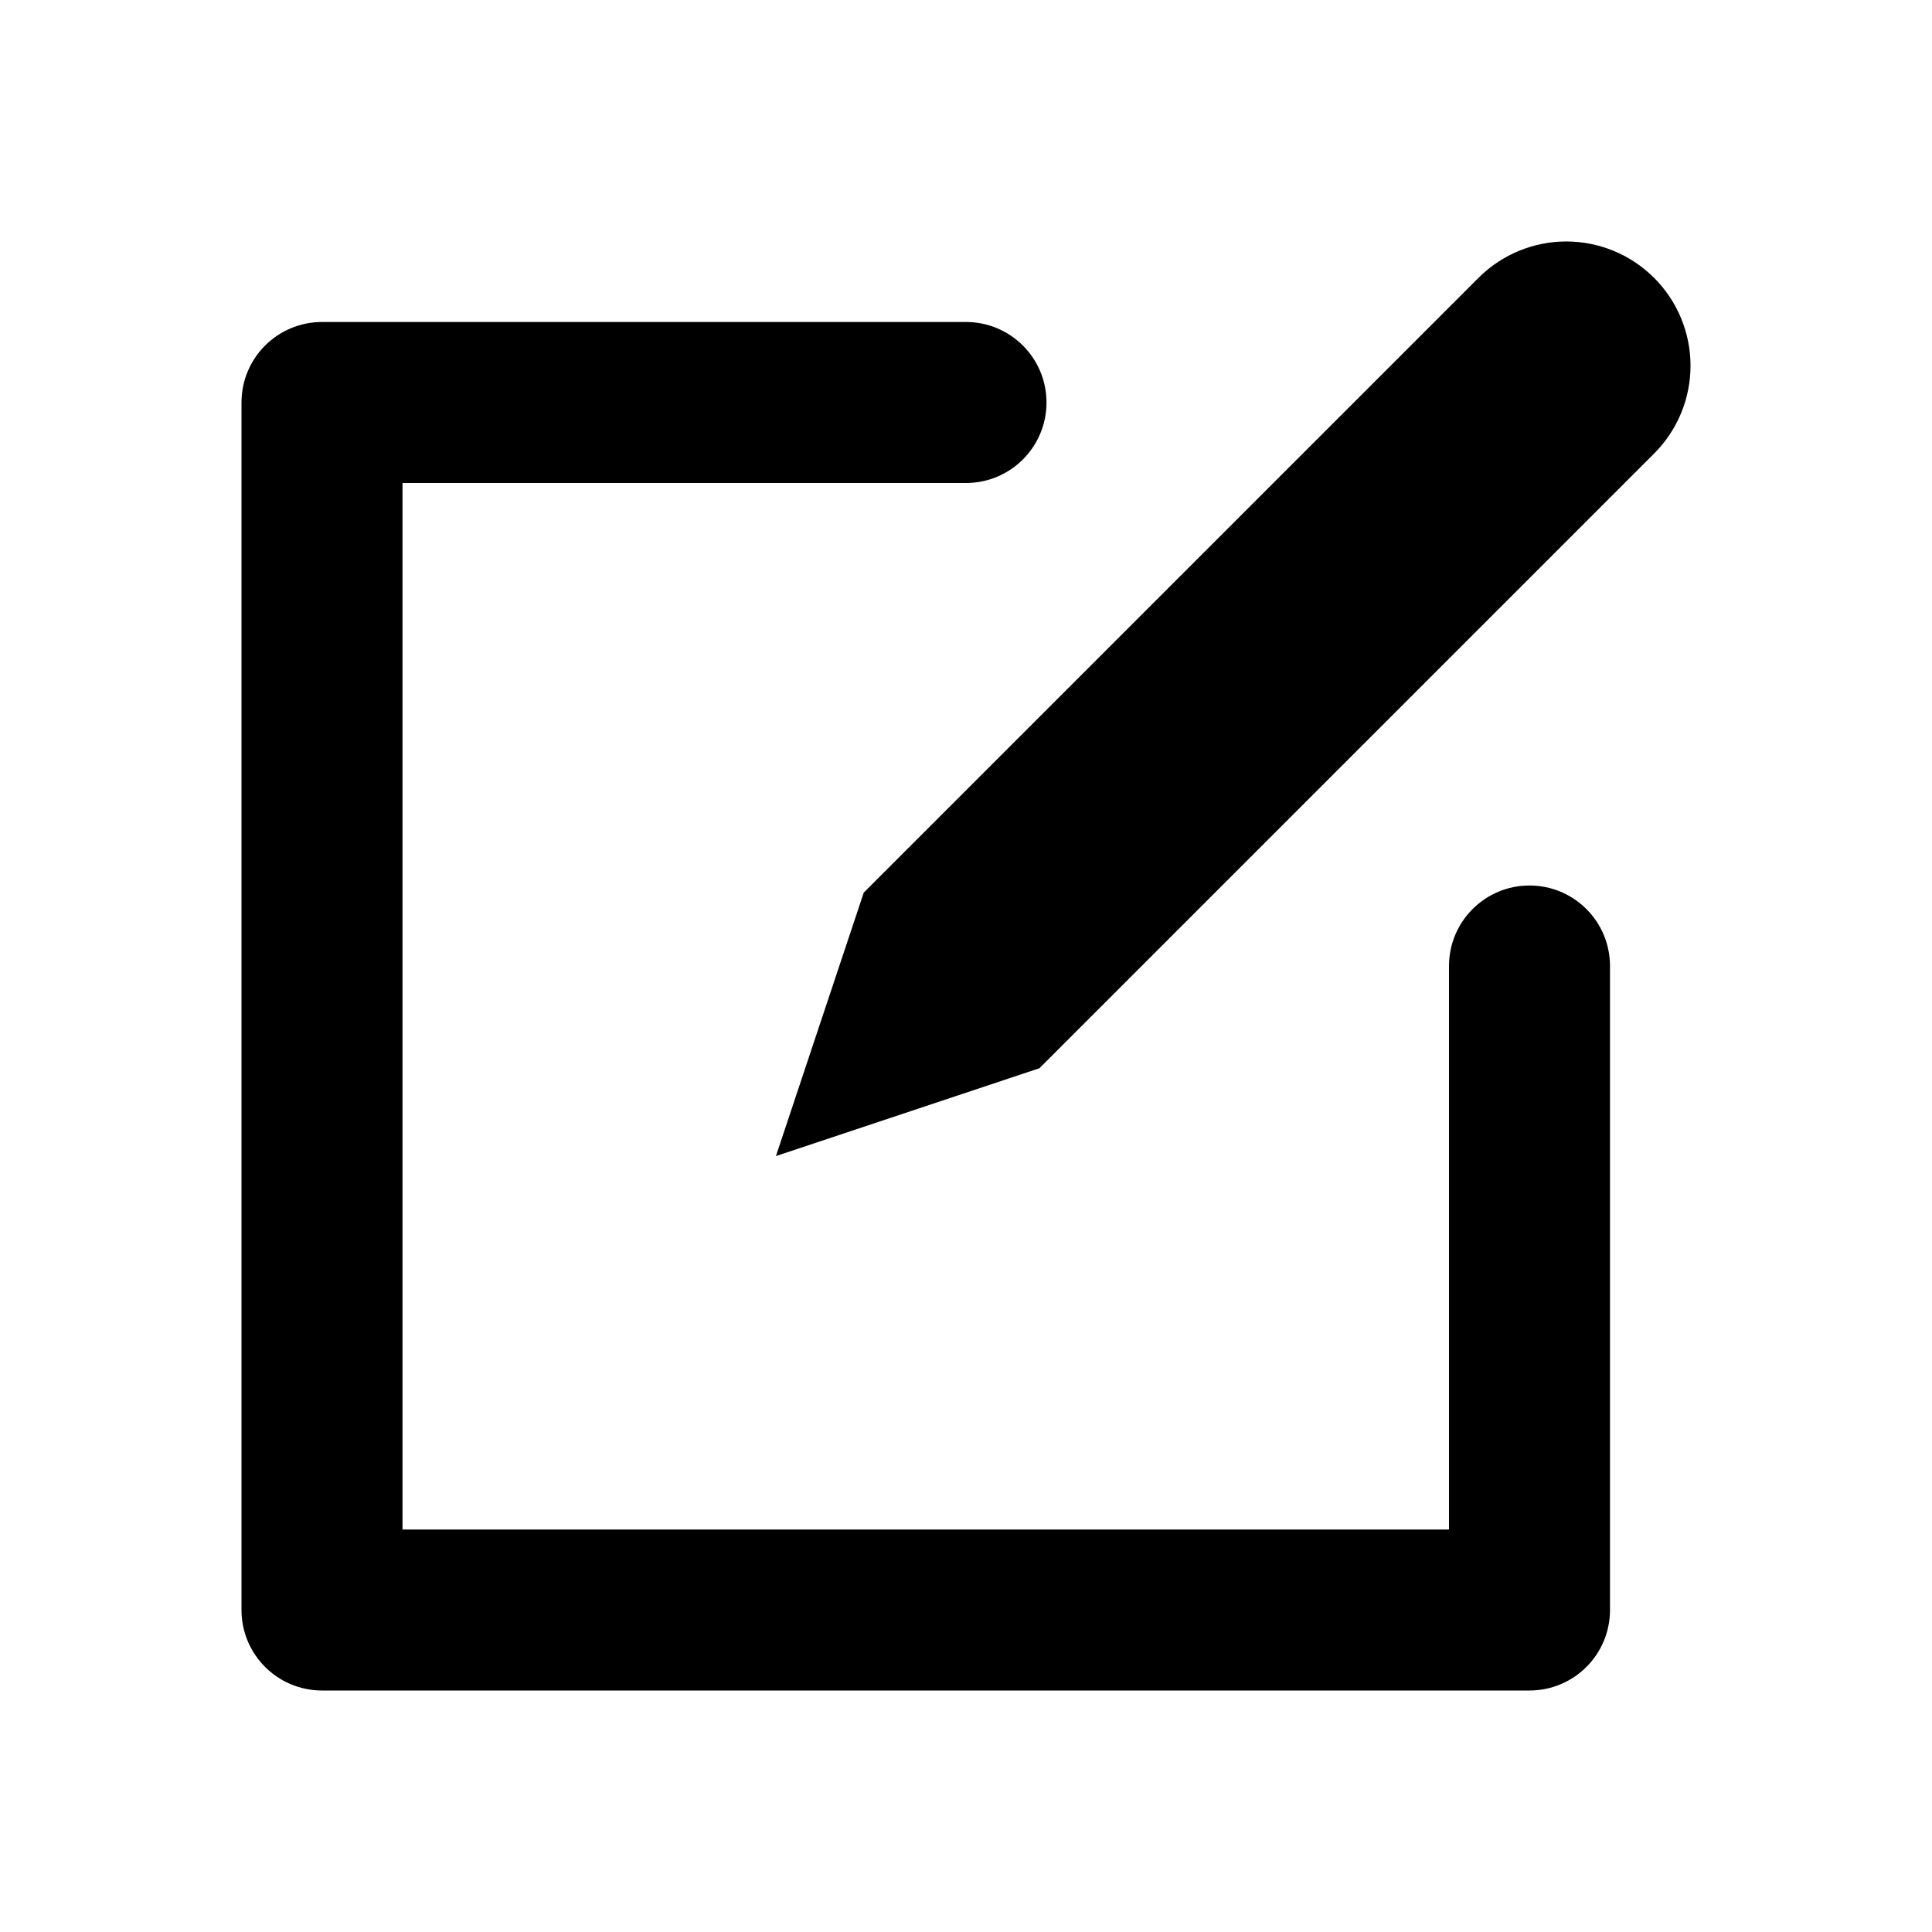
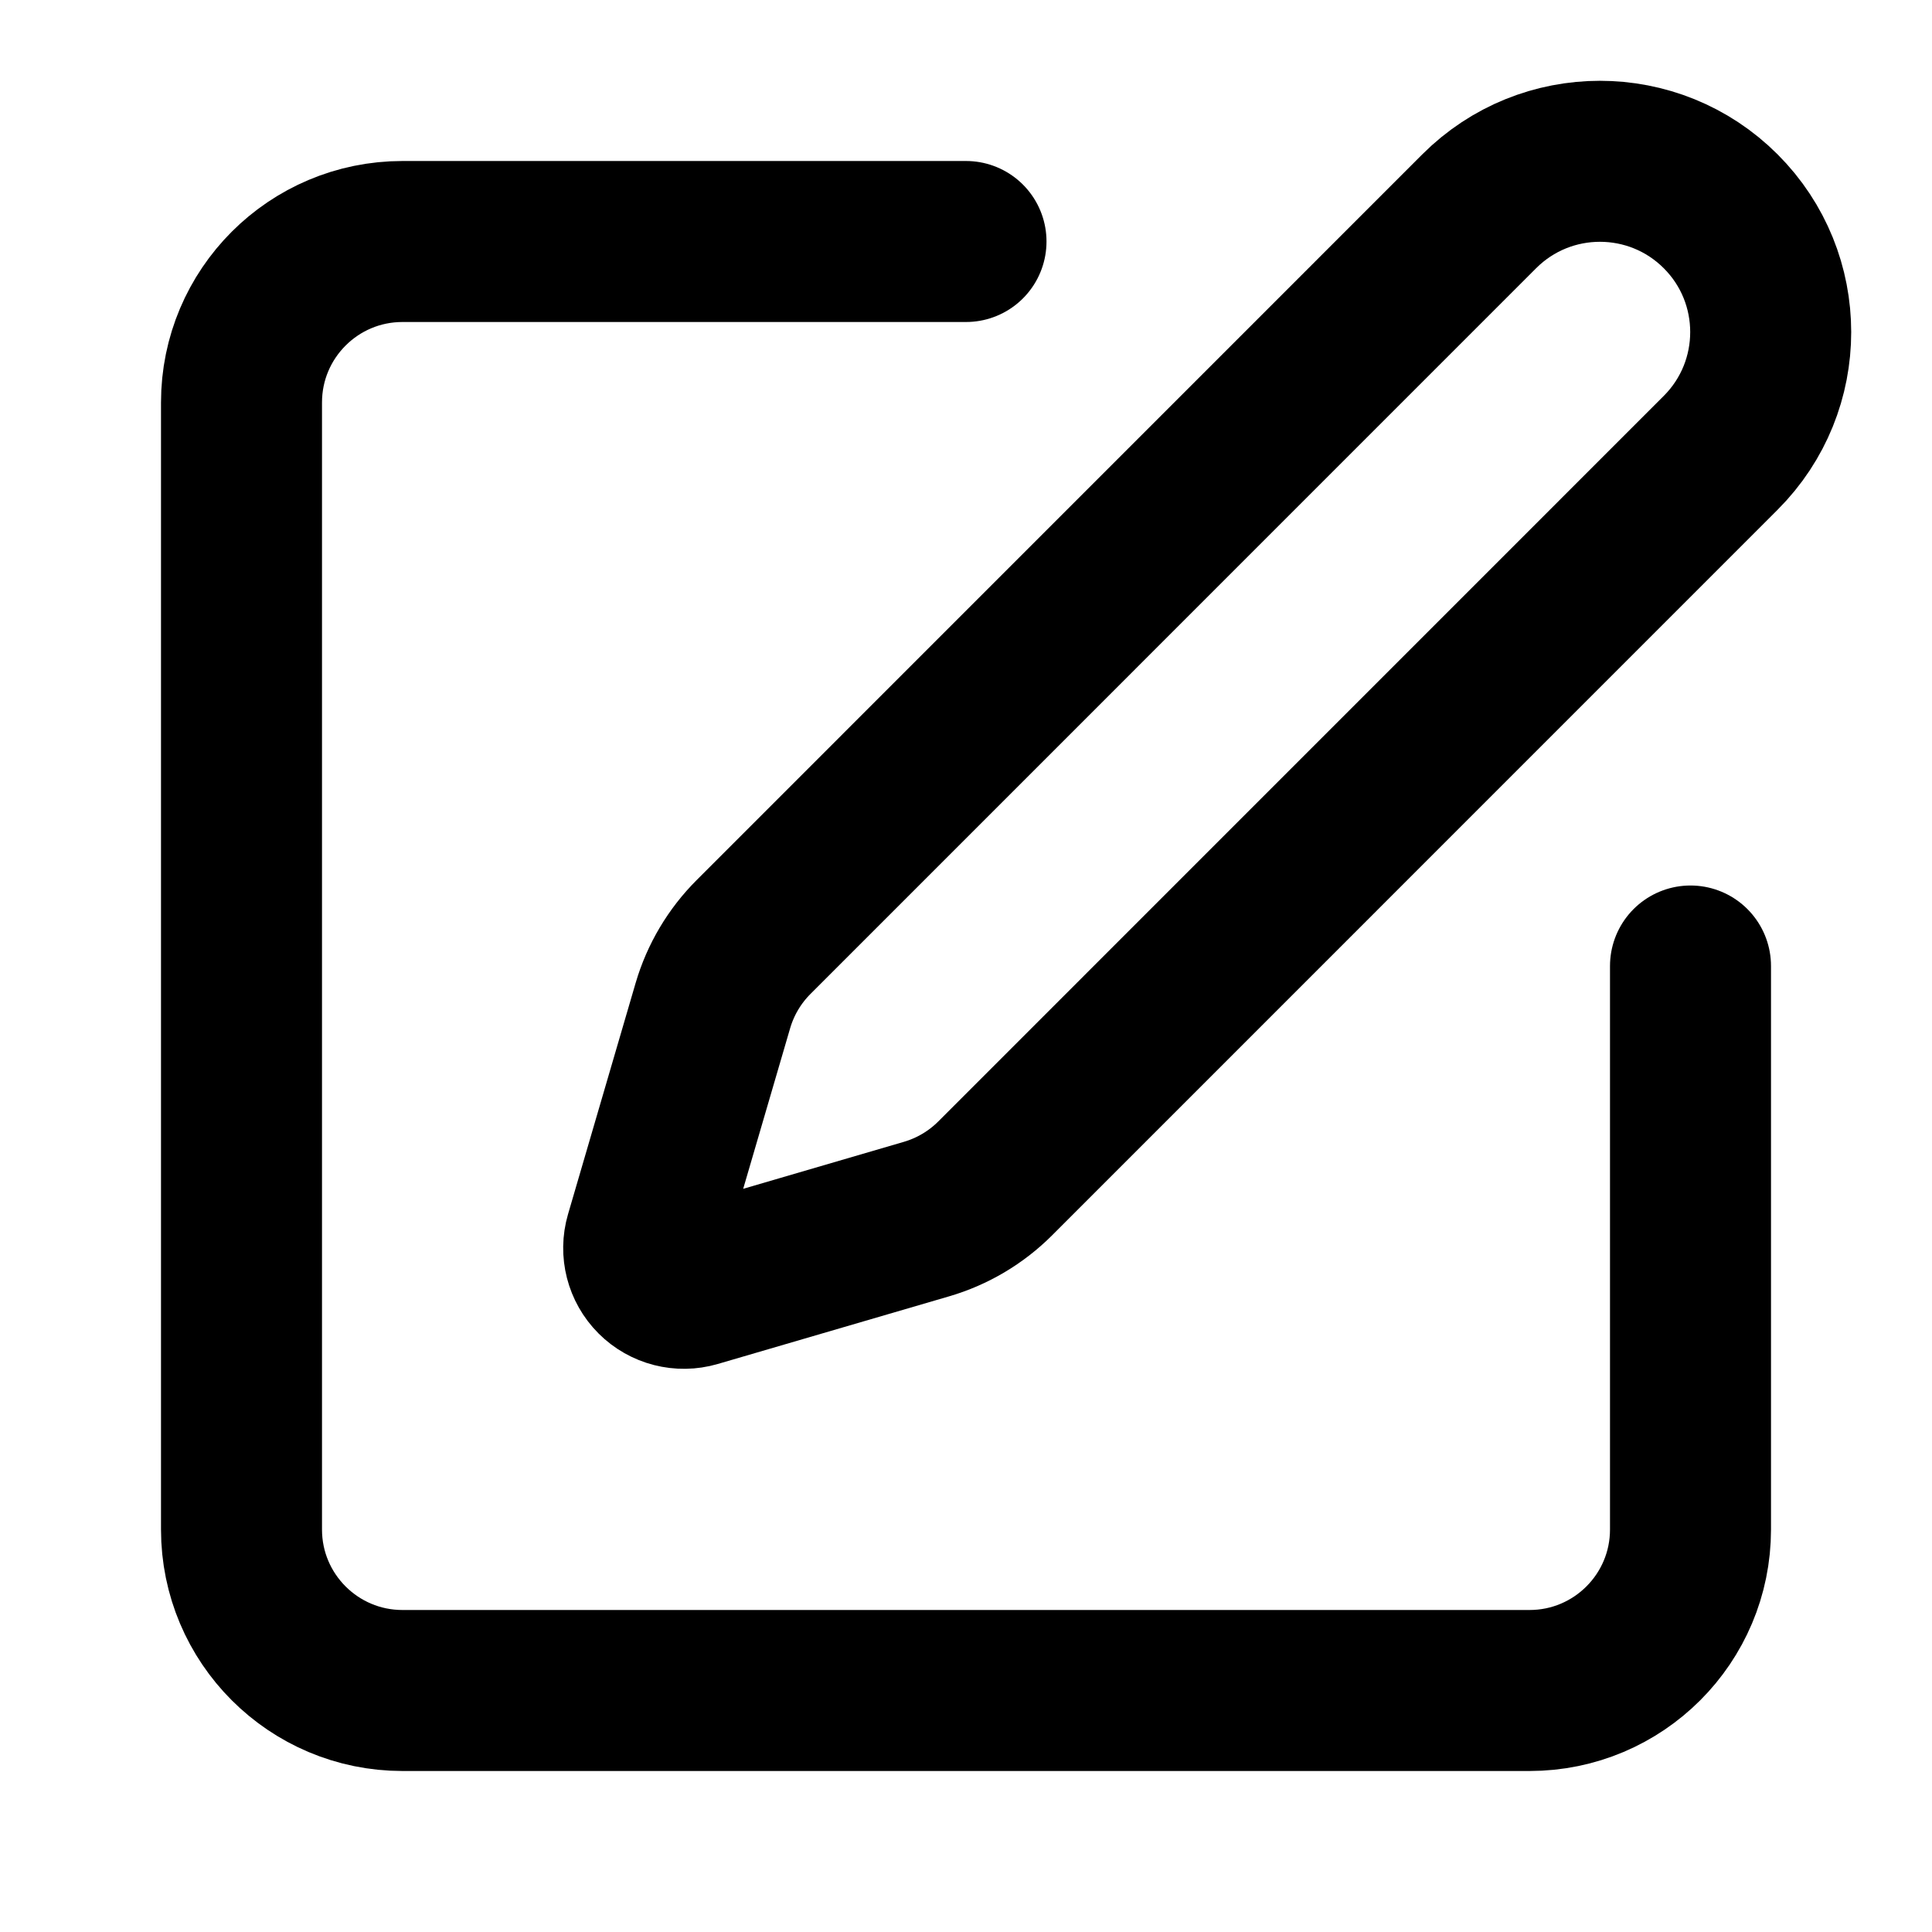
- <svg xmlns="http://www.w3.org/2000/svg" fill="currentColor" viewBox="0 0 24 24">
-   <g id="SVGRepo_bgCarrier" stroke-width="0" />
-   <g id="SVGRepo_tracerCarrier" stroke-linecap="round" stroke-linejoin="round" />
-   <g id="SVGRepo_iconCarrier">
-     <path d="M20.548,3.452a1.542,1.542,0,0,1,0,2.182L12.912,13.27,9.639,14.361l1.091-3.273,7.636-7.636A1.542,1.542,0,0,1,20.548,3.452ZM4,21H19a1,1,0,0,0,1-1V12a1,1,0,0,0-2,0v7H5V6h7a1,1,0,0,0,0-2H4A1,1,0,0,0,3,5V20A1,1,0,0,0,4,21Z" />
-   </g>
+ <svg xmlns="http://www.w3.org/2000/svg" viewBox="0 0 24 24" fill="none" stroke="currentColor" stroke-width="2" stroke-linecap="round" stroke-linejoin="round">
+   <path d="M12 3H5a2 2 0 0 0-2 2v14a2 2 0 0 0 2 2h14a2 2 0 0 0 2-2v-7" />
+   <path d="M18.375 2.625a1 1 0 0 1 3 3l-9.013 9.014a2 2 0 0 1-.853.505l-2.873.84a.5.5 0 0 1-.62-.62l.84-2.873a2 2 0 0 1 .506-.852z" />
</svg>
